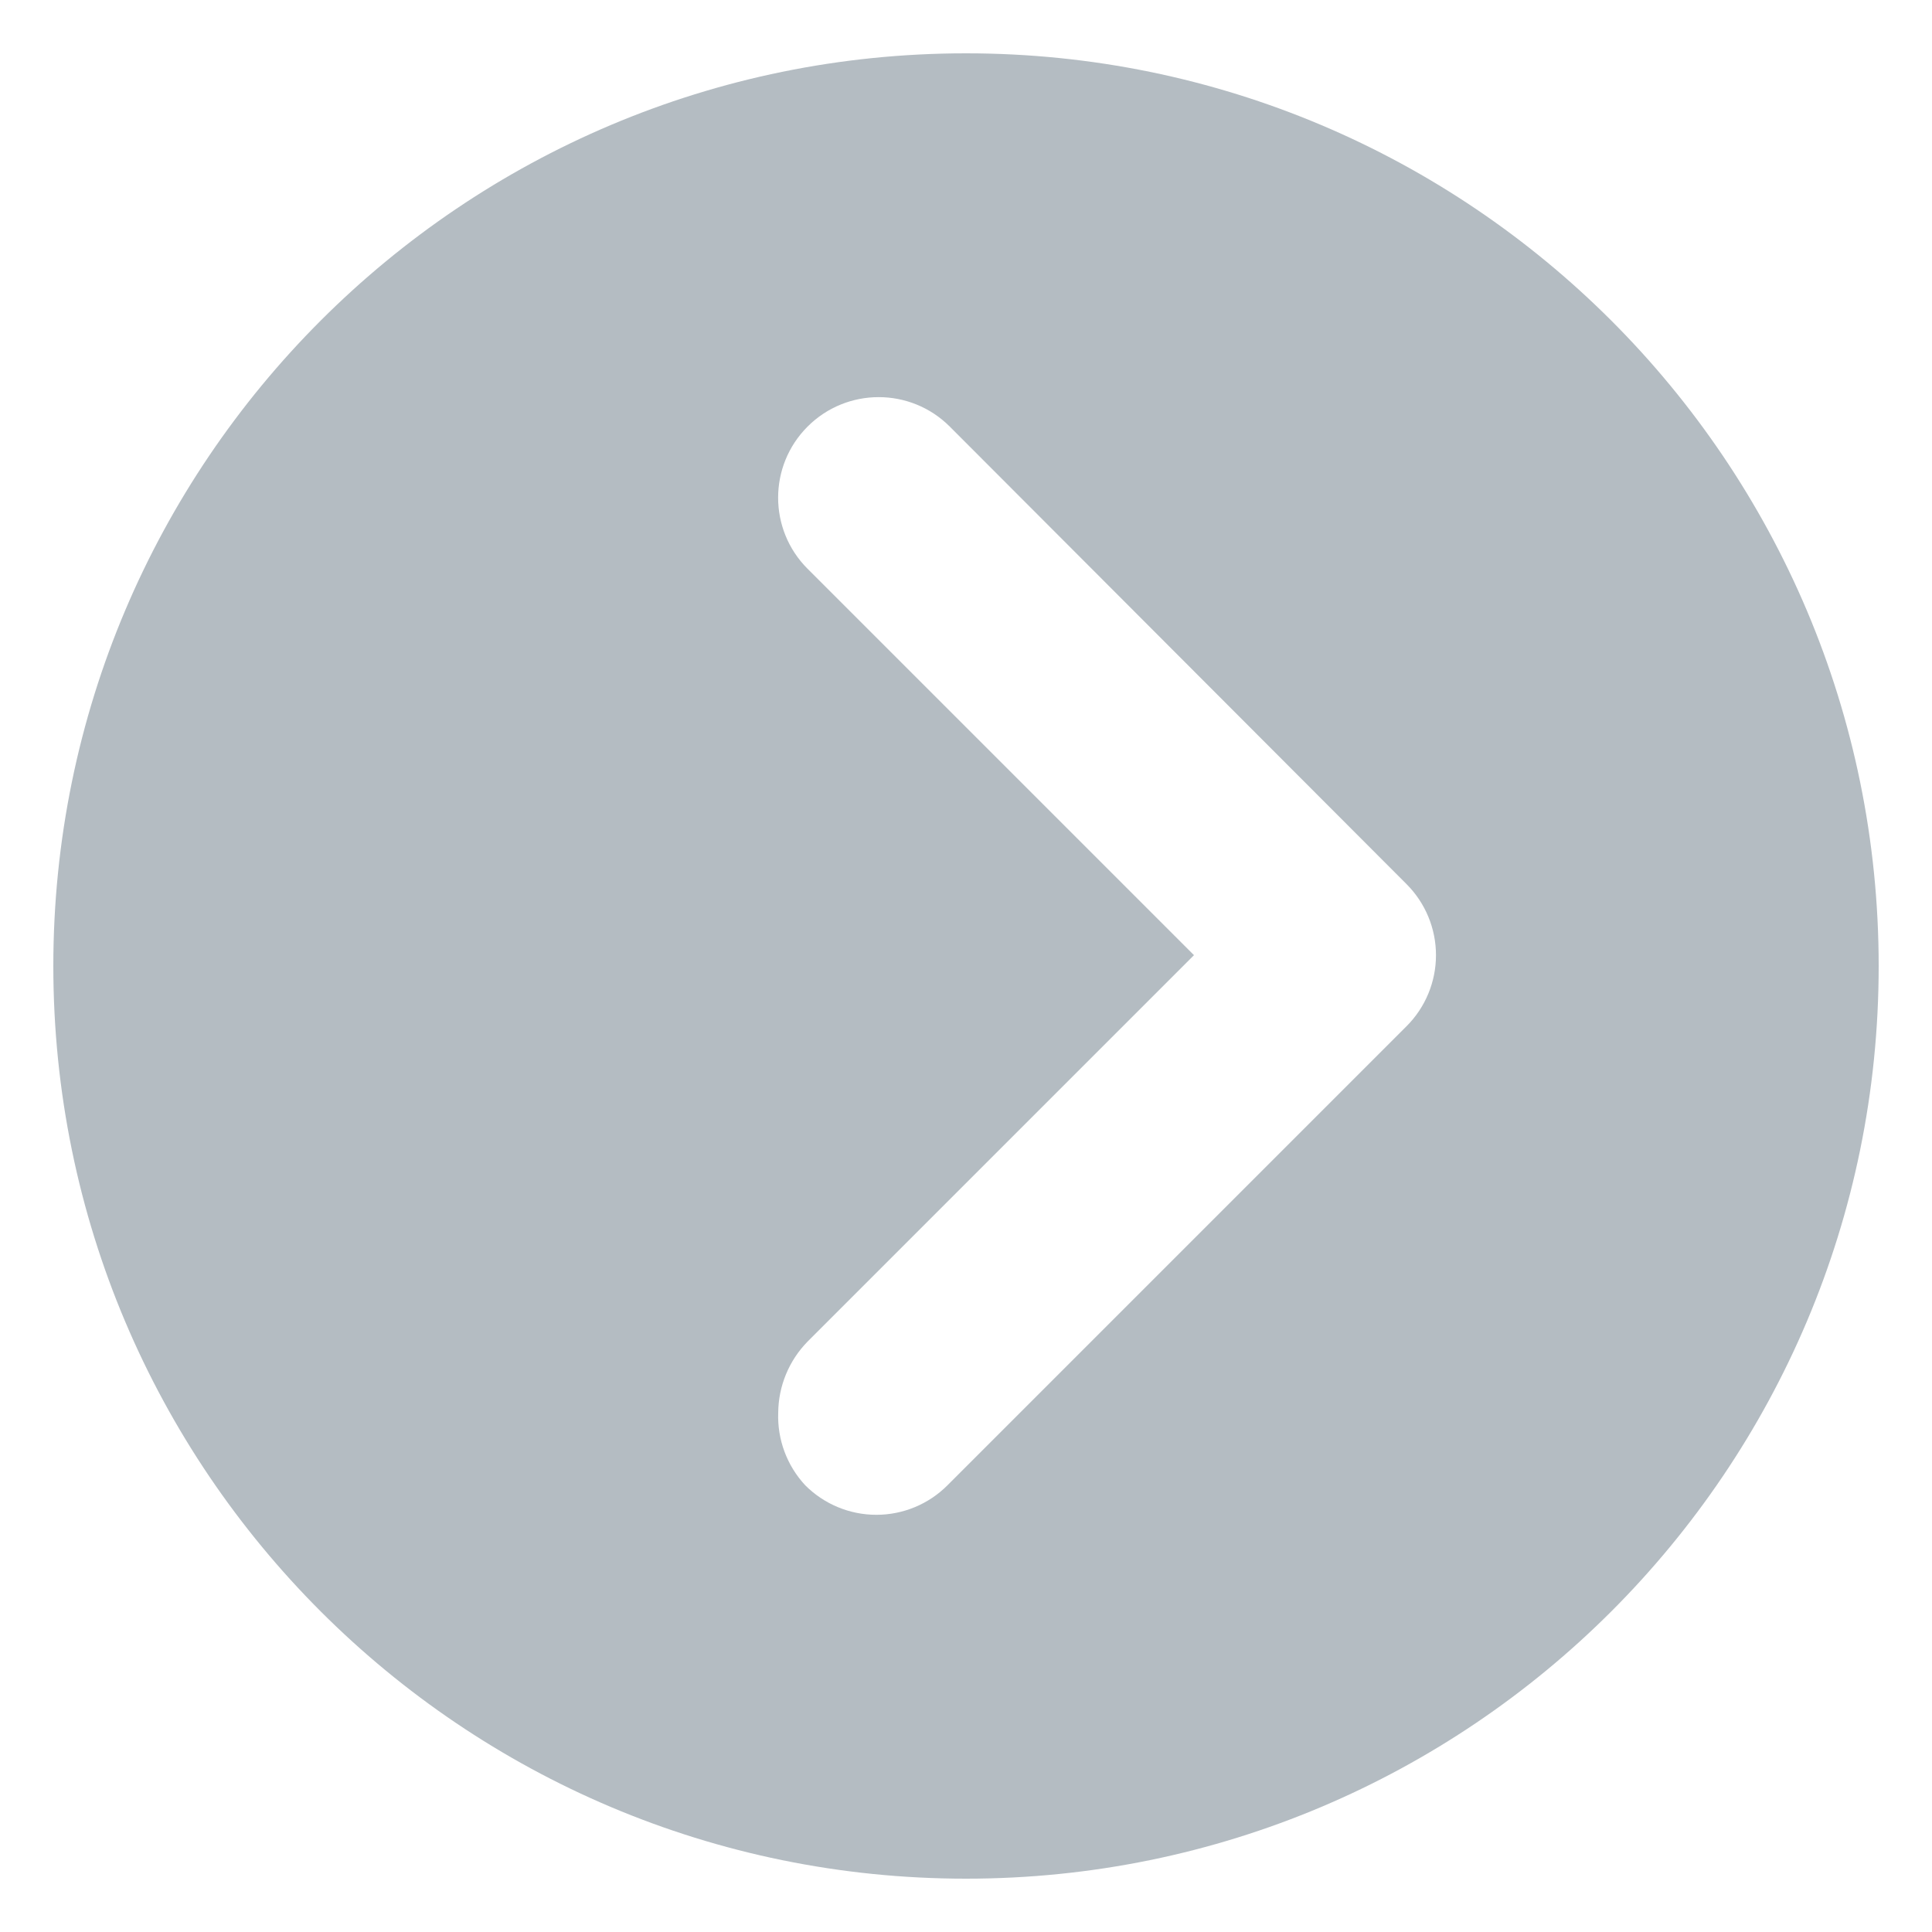
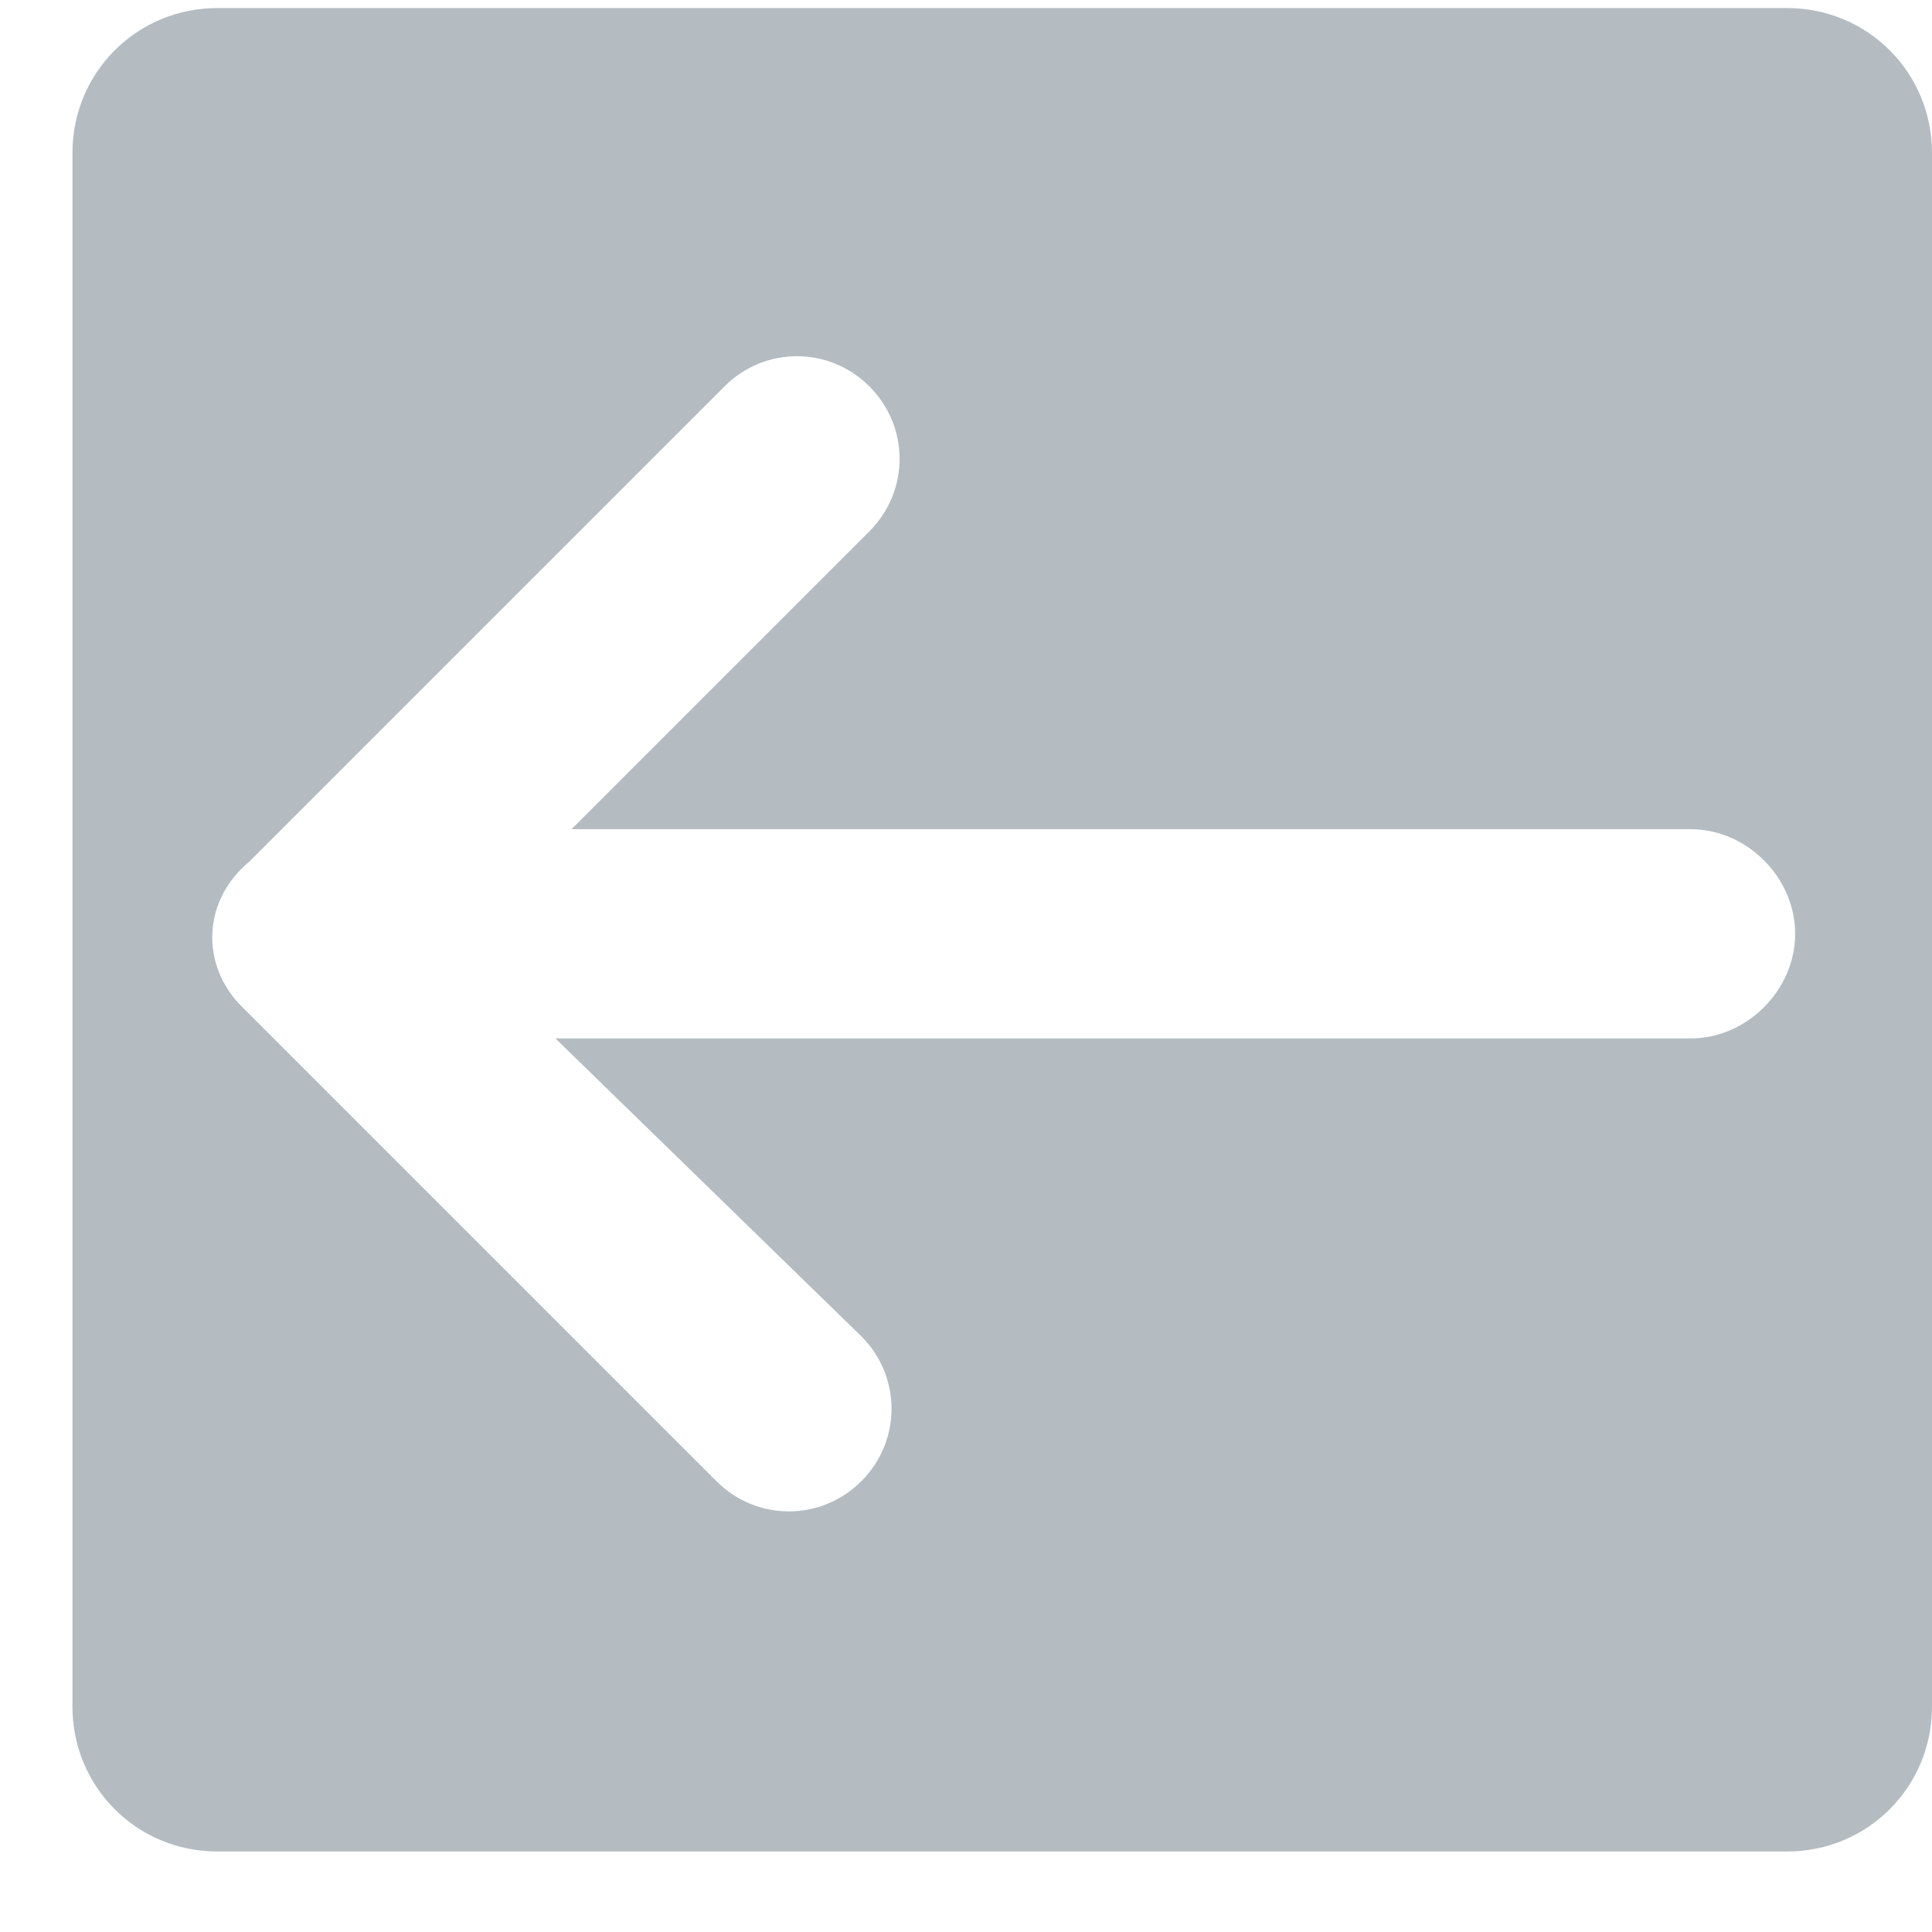
- <svg xmlns="http://www.w3.org/2000/svg" id="Layer_1" data-name="Layer 1" viewBox="0 0 25 25" version="1.1">
-   <defs id="defs4">
-     <style id="style2">.cls-1{fill:#b4bcc2;}</style>
-   </defs>
-   <path class="cls-1" d="M 12.5,0.69 A 11.81,11.81 0 1 1 0.69,12.5 11.81,11.81 0 0 1 12.5,0.69 Z m -2.08,18.53 a 1.3,1.3 0 0 0 1.84,0 l 5.94,-5.94 a 1.3,1.3 0 0 0 0,-1.84 L 12.29,5.52 a 1.301,1.301 0 1 0 -1.84,1.84 l 5,5 -5,5 a 1.33,1.33 0 0 0 -0.38,0.92 1.31,1.31 0 0 0 0.35,0.94 z" id="path8" style="fill:#b4bcc2" />
+ <svg xmlns="http://www.w3.org/2000/svg" width="24px" height="24px" viewBox="0 0 24 24" version="1.1">
+   <defs />
+   <g id="back" stroke="none" stroke-width="1" fill="none" fill-rule="evenodd">
+     <g transform="translate(12, 12) scale(-1, 1) translate(-12, -12) " fill="#B4BCC2" fill-rule="nonzero" id="Shape">
+       <path d="M21.3,0.1 L1.8,0.1 C0.8,0.1 0,0.9 0,1.9 L0,21.2 C0,22.2 0.8,23 1.8,23 L21.3,23 C22.3,23 23.1,22.2 23.1,21.2 L23.1,1.9 C23.1,0.9 22.3,0.1 21.3,0.1 Z M21,12.5 L15.1,18.4 C14.6,18.9 13.8,18.9 13.3,18.4 C12.8,17.9 12.8,17.1 13.3,16.6 L17.1,12.9 L3,12.9 C2.3,12.9 1.7,12.3 1.7,11.6 C1.7,10.9 2.3,10.3 3,10.3 L16.9,10.3 L13.2,6.6 C12.7,6.1 12.7,5.3 13.2,4.8 C13.7,4.3 14.5,4.3 15,4.8 L20.9,10.7 C20.9,10.7 20.9,10.7 20.9,10.7 C21.5,11.2 21.5,12 21,12.5 Z" />
+     </g>
+   </g>
</svg>
